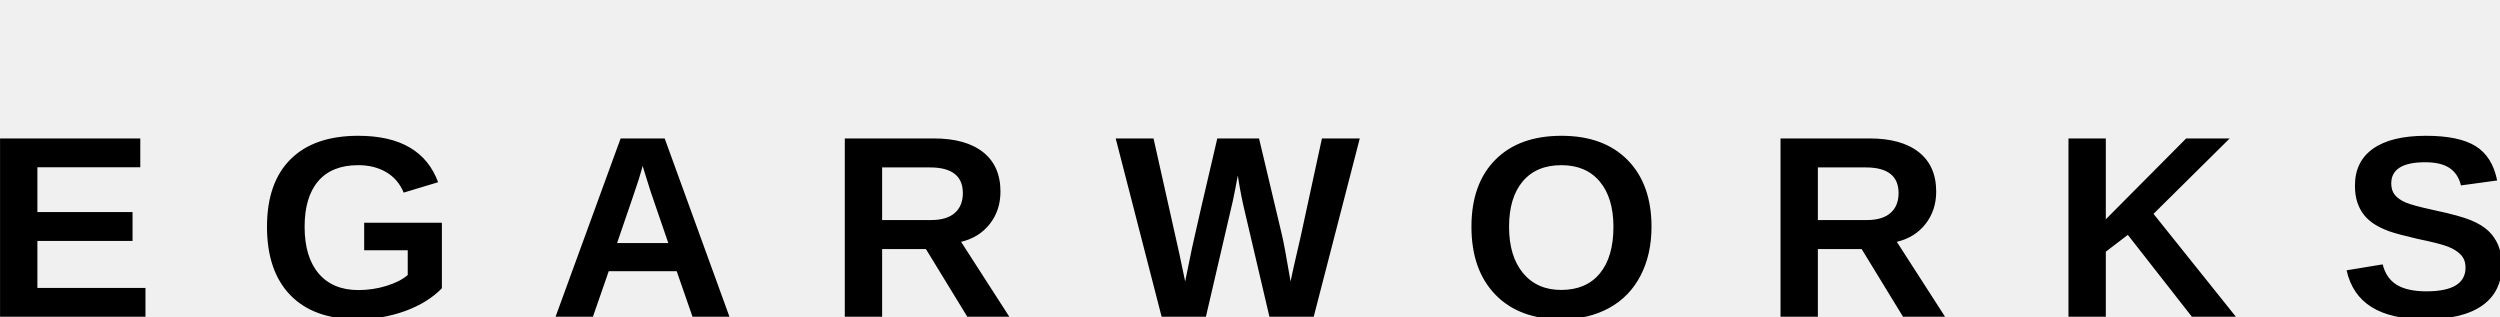
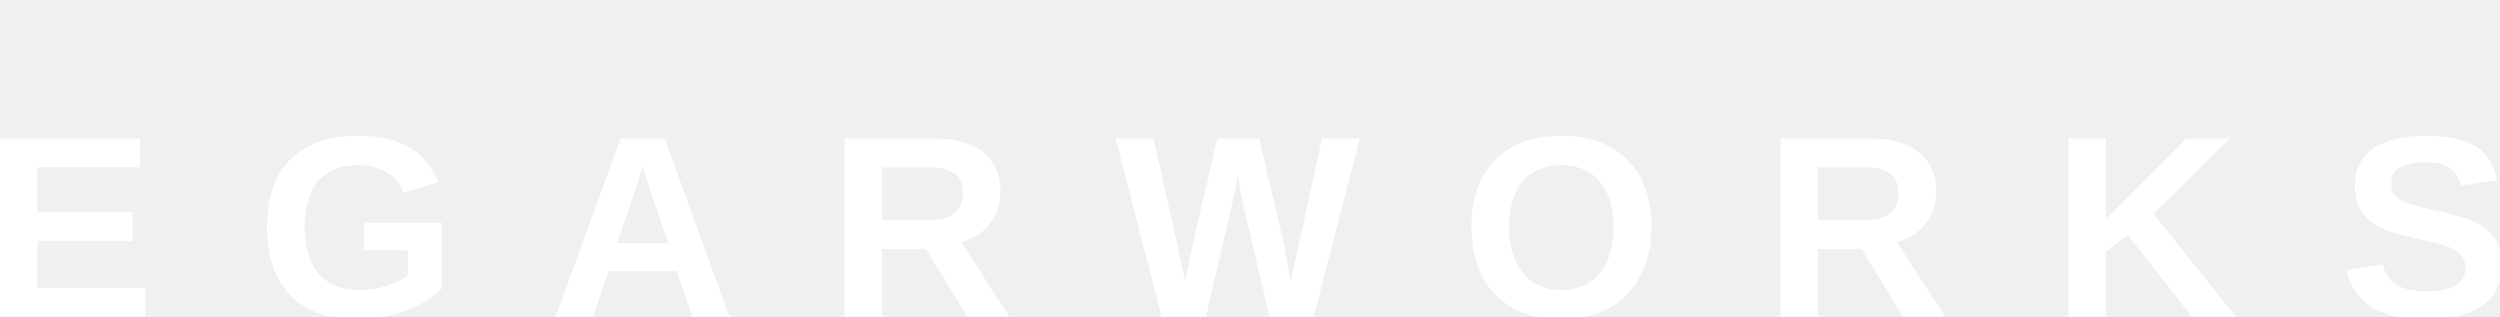
<svg xmlns="http://www.w3.org/2000/svg" viewBox="11 -25 868.2 110" preserveAspectRatio="xMinYMin meet">
-   <text x="5" y="85" font-family="Arial, sans-serif" font-weight="700" font-size="90" letter-spacing="5" fill="black">
-       E G A R W O R K S .
+   <text x="5" y="85" font-family="Arial, sans-serif" font-weight="700" font-size="90" letter-spacing="5" fill="white">
+       E G A R W O R K S
    </text>
</svg>
